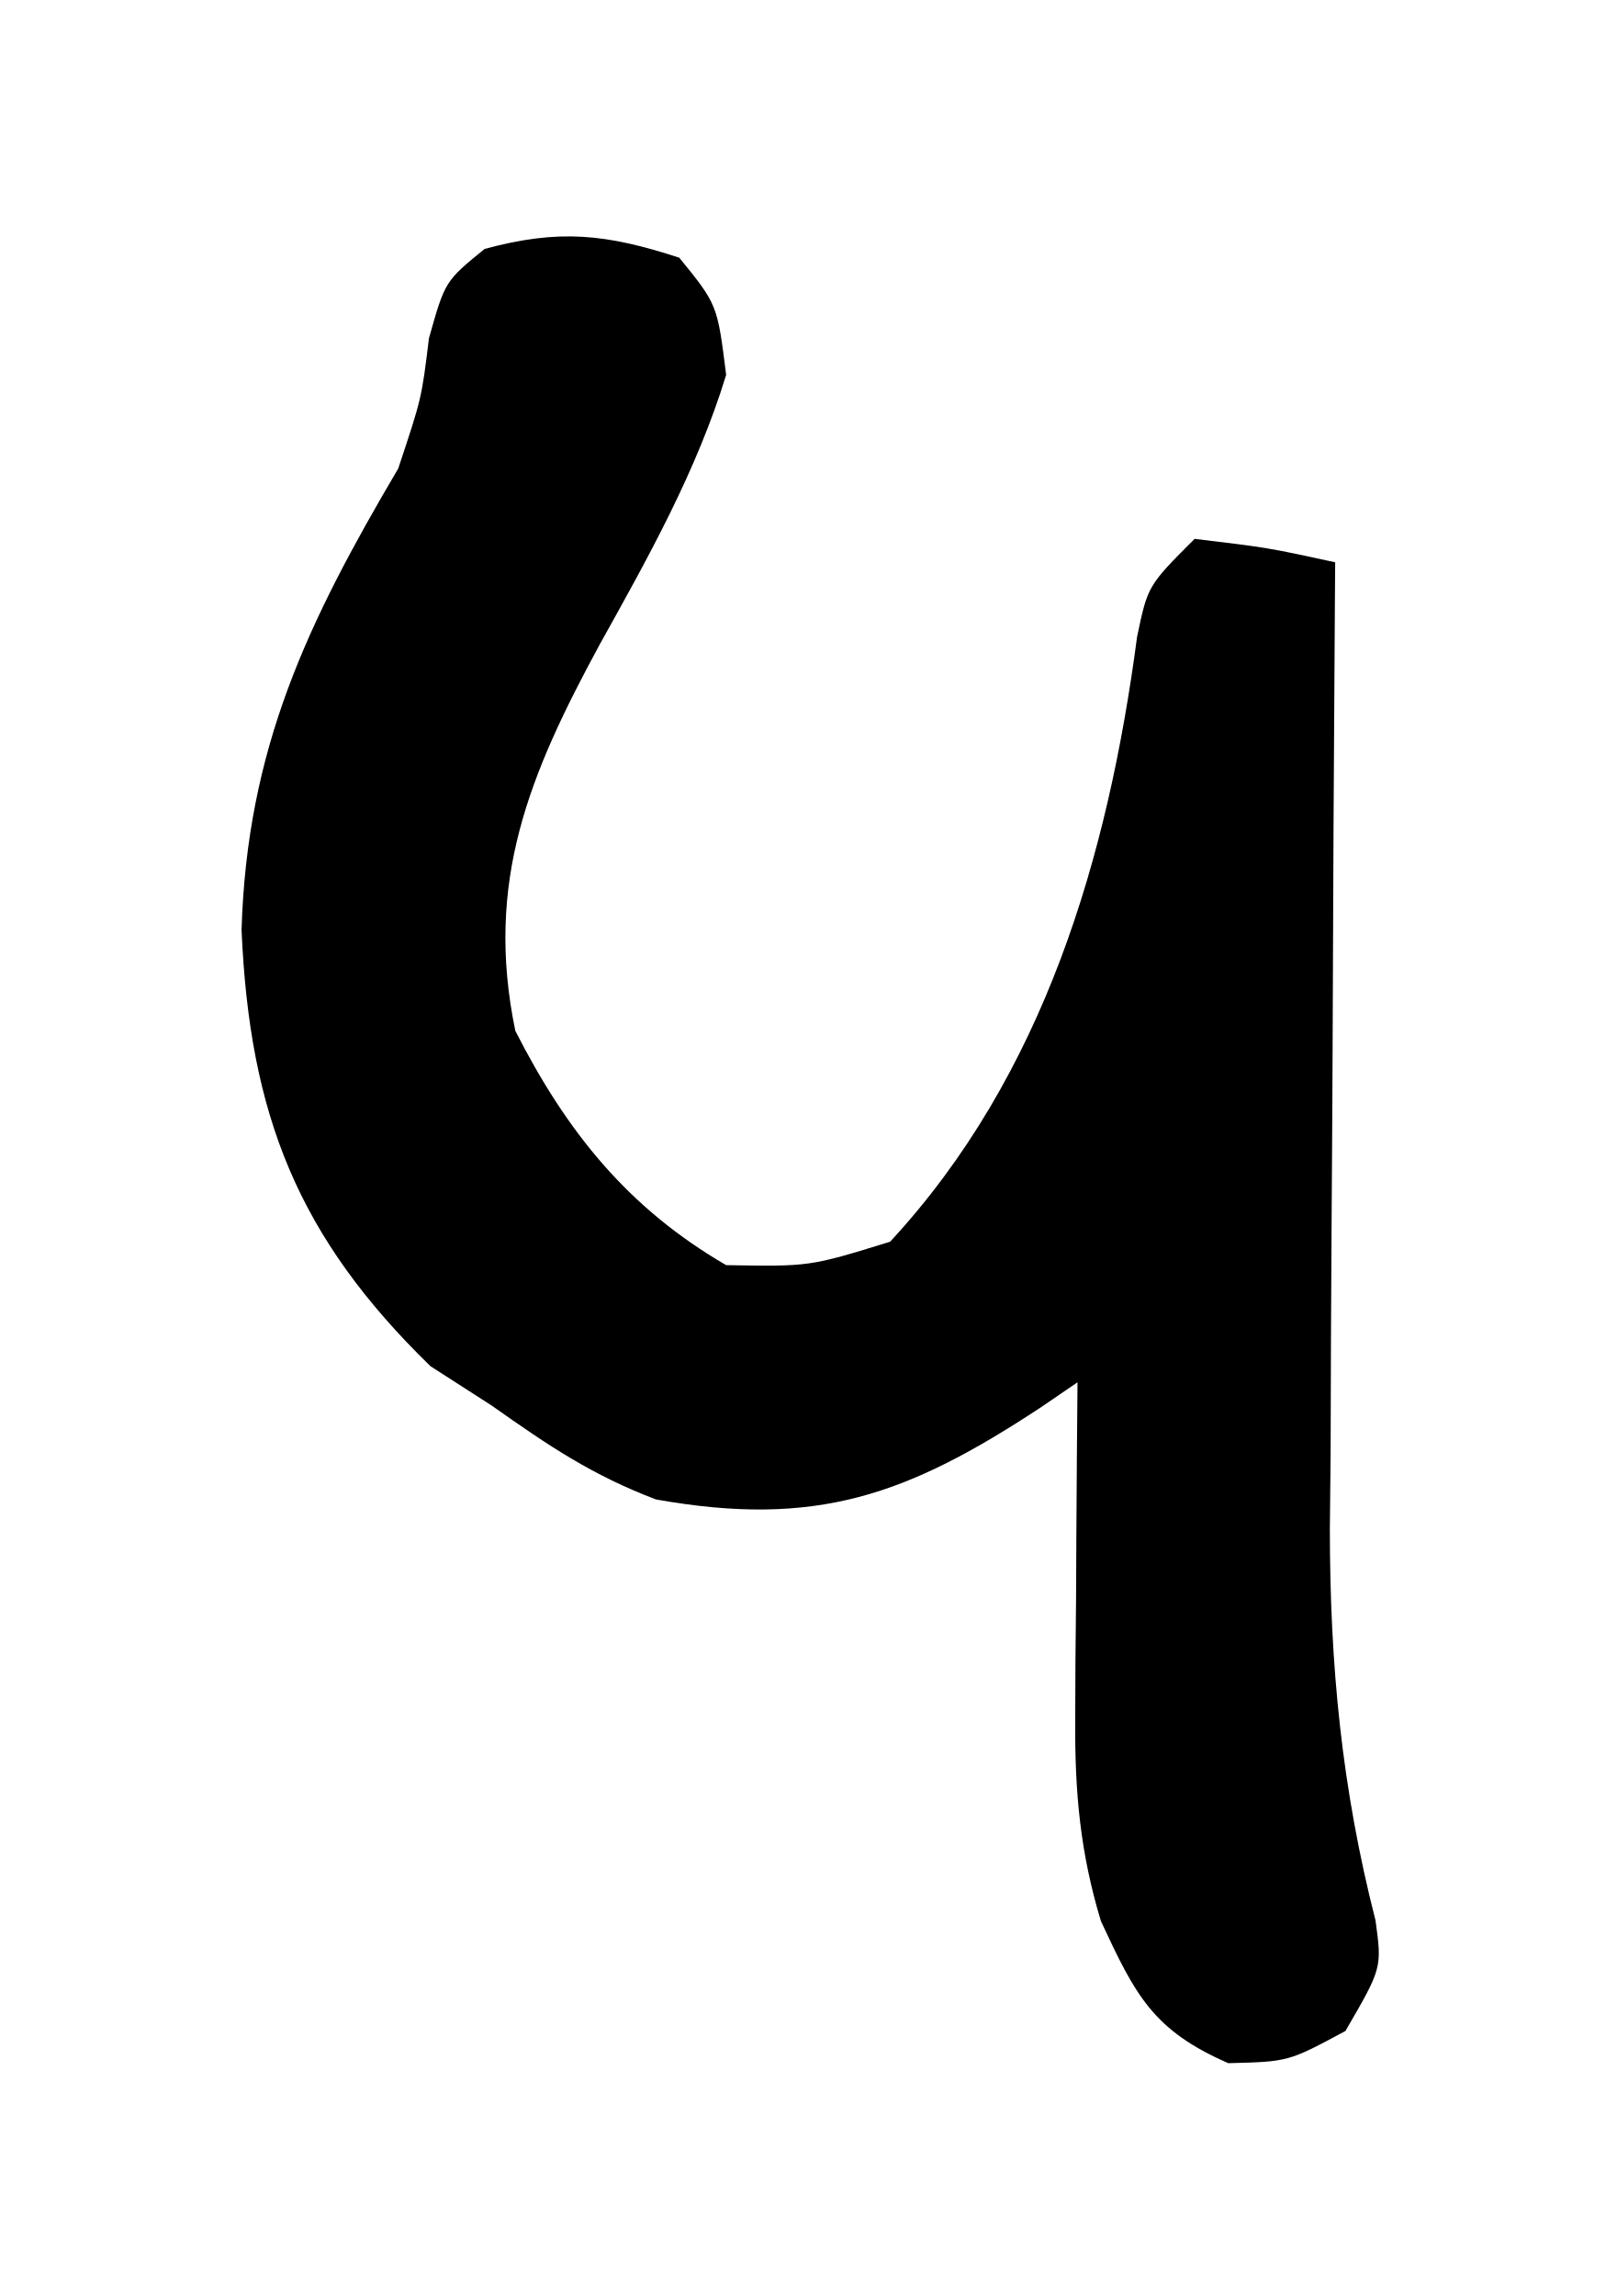
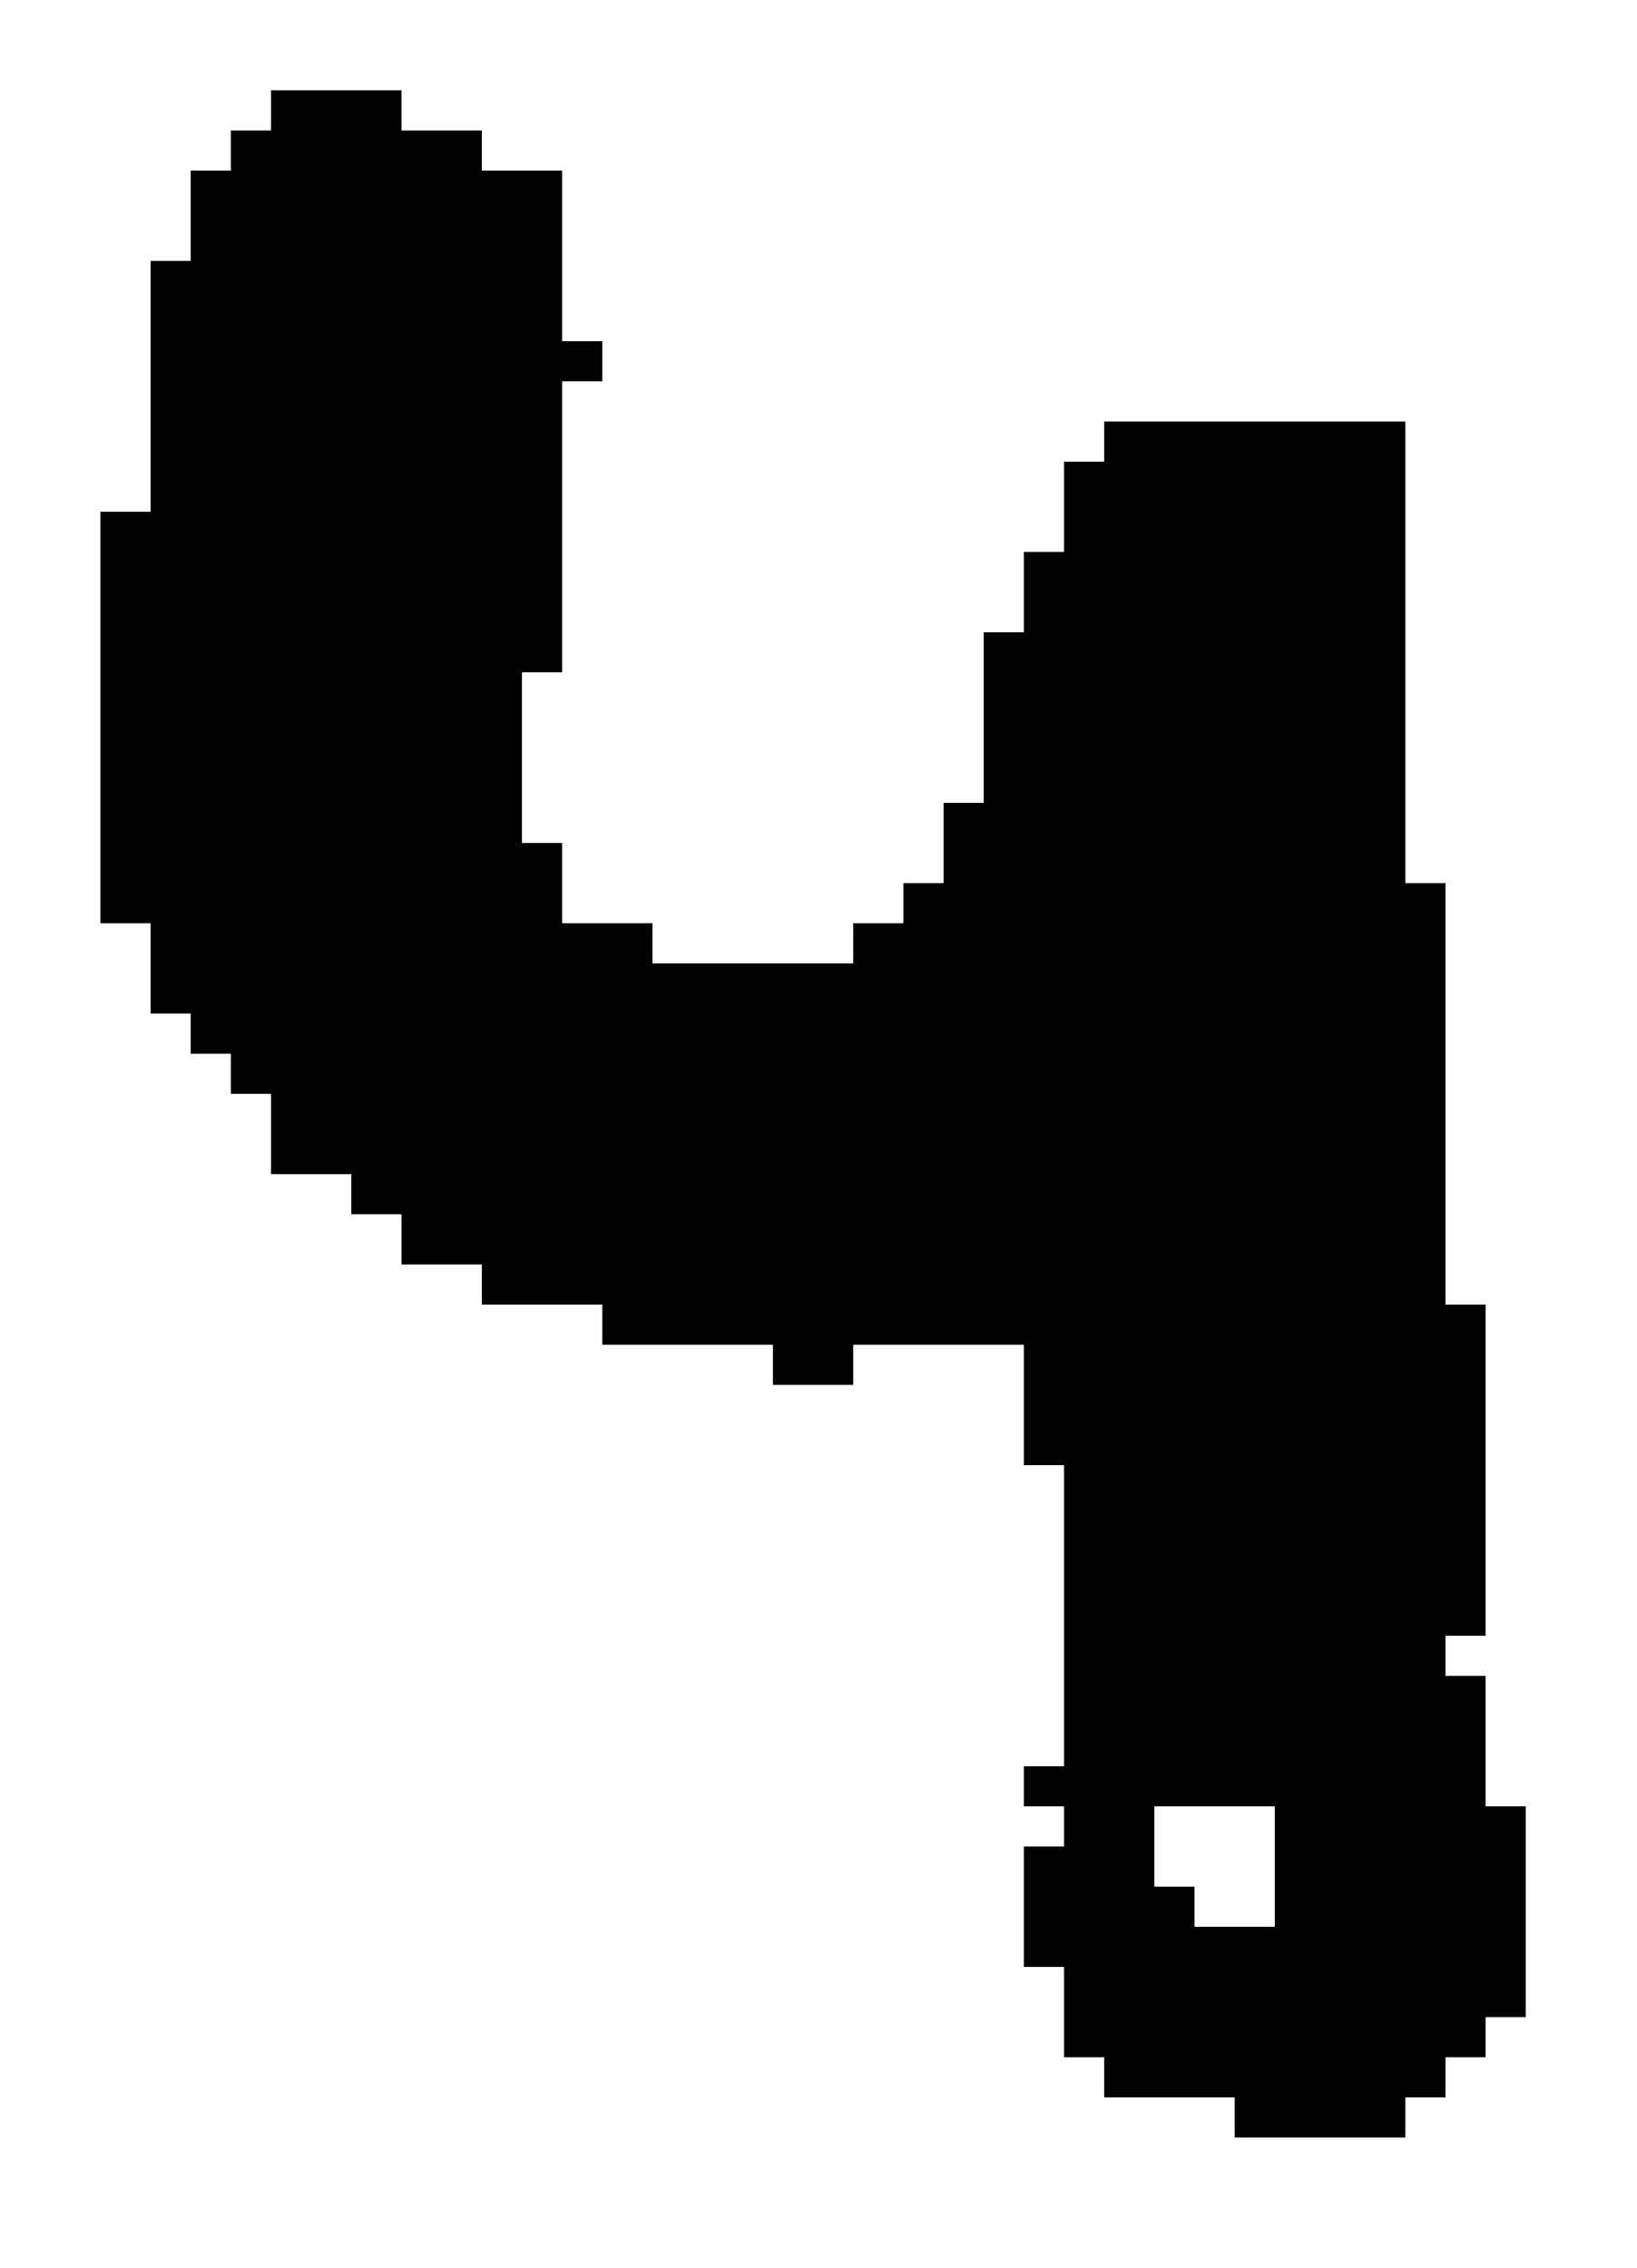
- <svg xmlns="http://www.w3.org/2000/svg" version="1.1" width="69" height="98">
-   <path d="M0 0 C1.625 2 1.625 2 2 5 C0.753 9.08 -1.317 12.774 -3.387 16.488 C-6.403 22.046 -8.321 26.629 -7 33 C-4.805 37.308 -2.203 40.556 2 43 C5.563 43.062 5.563 43.062 9 42 C15.568 34.906 18.302 25.587 19.543 16.18 C20 14 20 14 22 12 C25.125 12.375 25.125 12.375 28 13 C27.998 13.302 27.998 13.302 27.987 14.831 C27.942 21.158 27.912 27.486 27.89 33.813 C27.88 36.17 27.867 38.527 27.849 40.883 C27.825 44.284 27.813 47.685 27.805 51.086 C27.794 52.128 27.784 53.17 27.773 54.244 C27.773 60.067 28.276 65.318 29.722 70.969 C30 73 30 73 28.438 75.688 C26 77 26 77 23.438 77.062 C20.213 75.657 19.466 74.151 18 71 C17.115 68.084 16.882 65.494 16.902 62.453 C16.906 61.609 16.909 60.764 16.912 59.895 C16.916 59.458 16.916 59.458 16.938 57.25 C16.942 56.362 16.947 55.474 16.951 54.559 C16.963 52.372 16.979 50.186 17 48 C16.481 48.354 15.962 48.709 15.428 49.074 C9.733 52.825 5.847 54.22 -1 53 C-3.739 51.954 -5.552 50.728 -8 49 C-8.866 48.443 -9.733 47.886 -10.625 47.312 C-16.281 41.805 -18.347 36.604 -18.688 28.688 C-18.453 20.931 -15.876 15.572 -12 9 C-11 6 -11 6 -10.688 3.438 C-10 1 -10 1 -8.312 -0.375 C-5.131 -1.235 -3.129 -1.02 0 0 Z " fill="#000000" transform="translate(29,11)" />
+ <svg xmlns="http://www.w3.org/2000/svg" version="1.1" width="163" height="226">
+   <path d="M0 0 C4.29 0 8.58 0 13 0 C13 1.32 13 2.64 13 4 C15.64 4 18.28 4 21 4 C21 5.32 21 6.64 21 8 C23.64 8 26.28 8 29 8 C29 13.61 29 19.22 29 25 C30.32 25 31.64 25 33 25 C33 26.32 33 27.64 33 29 C31.68 29 30.36 29 29 29 C29 38.57 29 48.14 29 58 C27.68 58 26.36 58 25 58 C25 63.61 25 69.22 25 75 C26.32 75 27.64 75 29 75 C29 77.64 29 80.28 29 83 C31.97 83 34.94 83 38 83 C38 84.32 38 85.64 38 87 C44.6 87 51.2 87 58 87 C58 85.68 58 84.36 58 83 C59.65 83 61.3 83 63 83 C63 81.68 63 80.36 63 79 C64.32 79 65.64 79 67 79 C67 76.36 67 73.72 67 71 C68.32 71 69.64 71 71 71 C71 65.39 71 59.78 71 54 C72.32 54 73.64 54 75 54 C75 51.36 75 48.72 75 46 C76.32 46 77.64 46 79 46 C79 43.03 79 40.06 79 37 C80.32 37 81.64 37 83 37 C83 35.68 83 34.36 83 33 C92.9 33 102.8 33 113 33 C113 48.18 113 63.36 113 79 C114.32 79 115.64 79 117 79 C117 92.86 117 106.72 117 121 C118.32 121 119.64 121 121 121 C121 131.89 121 142.78 121 154 C119.68 154 118.36 154 117 154 C117 155.32 117 156.64 117 158 C118.32 158 119.64 158 121 158 C121 162.29 121 166.58 121 171 C122.32 171 123.64 171 125 171 C125 177.93 125 184.86 125 192 C123.68 192 122.36 192 121 192 C121 193.32 121 194.64 121 196 C119.68 196 118.36 196 117 196 C117 197.32 117 198.64 117 200 C115.68 200 114.36 200 113 200 C113 201.32 113 202.64 113 204 C107.39 204 101.78 204 96 204 C96 202.68 96 201.36 96 200 C91.71 200 87.42 200 83 200 C83 198.68 83 197.36 83 196 C81.68 196 80.36 196 79 196 C79 193.03 79 190.06 79 187 C77.68 187 76.36 187 75 187 C75 183.04 75 179.08 75 175 C76.32 175 77.64 175 79 175 C79 173.68 79 172.36 79 171 C77.68 171 76.36 171 75 171 C75 169.68 75 168.36 75 167 C76.32 167 77.64 167 79 167 C79 157.1 79 147.2 79 137 C77.68 137 76.36 137 75 137 C75 133.04 75 129.08 75 125 C69.39 125 63.78 125 58 125 C58 126.32 58 127.64 58 129 C55.36 129 52.72 129 50 129 C50 127.68 50 126.36 50 125 C44.39 125 38.78 125 33 125 C33 123.68 33 122.36 33 121 C29.04 121 25.08 121 21 121 C21 119.68 21 118.36 21 117 C18.36 117 15.72 117 13 117 C13 115.35 13 113.7 13 112 C11.35 112 9.7 112 8 112 C8 110.68 8 109.36 8 108 C5.36 108 2.72 108 0 108 C0 105.36 0 102.72 0 100 C-1.32 100 -2.64 100 -4 100 C-4 98.68 -4 97.36 -4 96 C-5.32 96 -6.64 96 -8 96 C-8 94.68 -8 93.36 -8 92 C-9.32 92 -10.64 92 -12 92 C-12 89.03 -12 86.06 -12 83 C-13.65 83 -15.3 83 -17 83 C-17 69.47 -17 55.94 -17 42 C-15.35 42 -13.7 42 -12 42 C-12 33.75 -12 25.5 -12 17 C-10.68 17 -9.36 17 -8 17 C-8 14.03 -8 11.06 -8 8 C-6.68 8 -5.36 8 -4 8 C-4 6.68 -4 5.36 -4 4 C-2.68 4 -1.36 4 0 4 C0 2.68 0 1.36 0 0 Z M88 171 C88 173.64 88 176.28 88 179 C89.32 179 90.64 179 92 179 C92 180.32 92 181.64 92 183 C94.64 183 97.28 183 100 183 C100 179.04 100 175.08 100 171 C96.04 171 92.08 171 88 171 Z " fill="#000000" transform="translate(27,9)" />
</svg>
